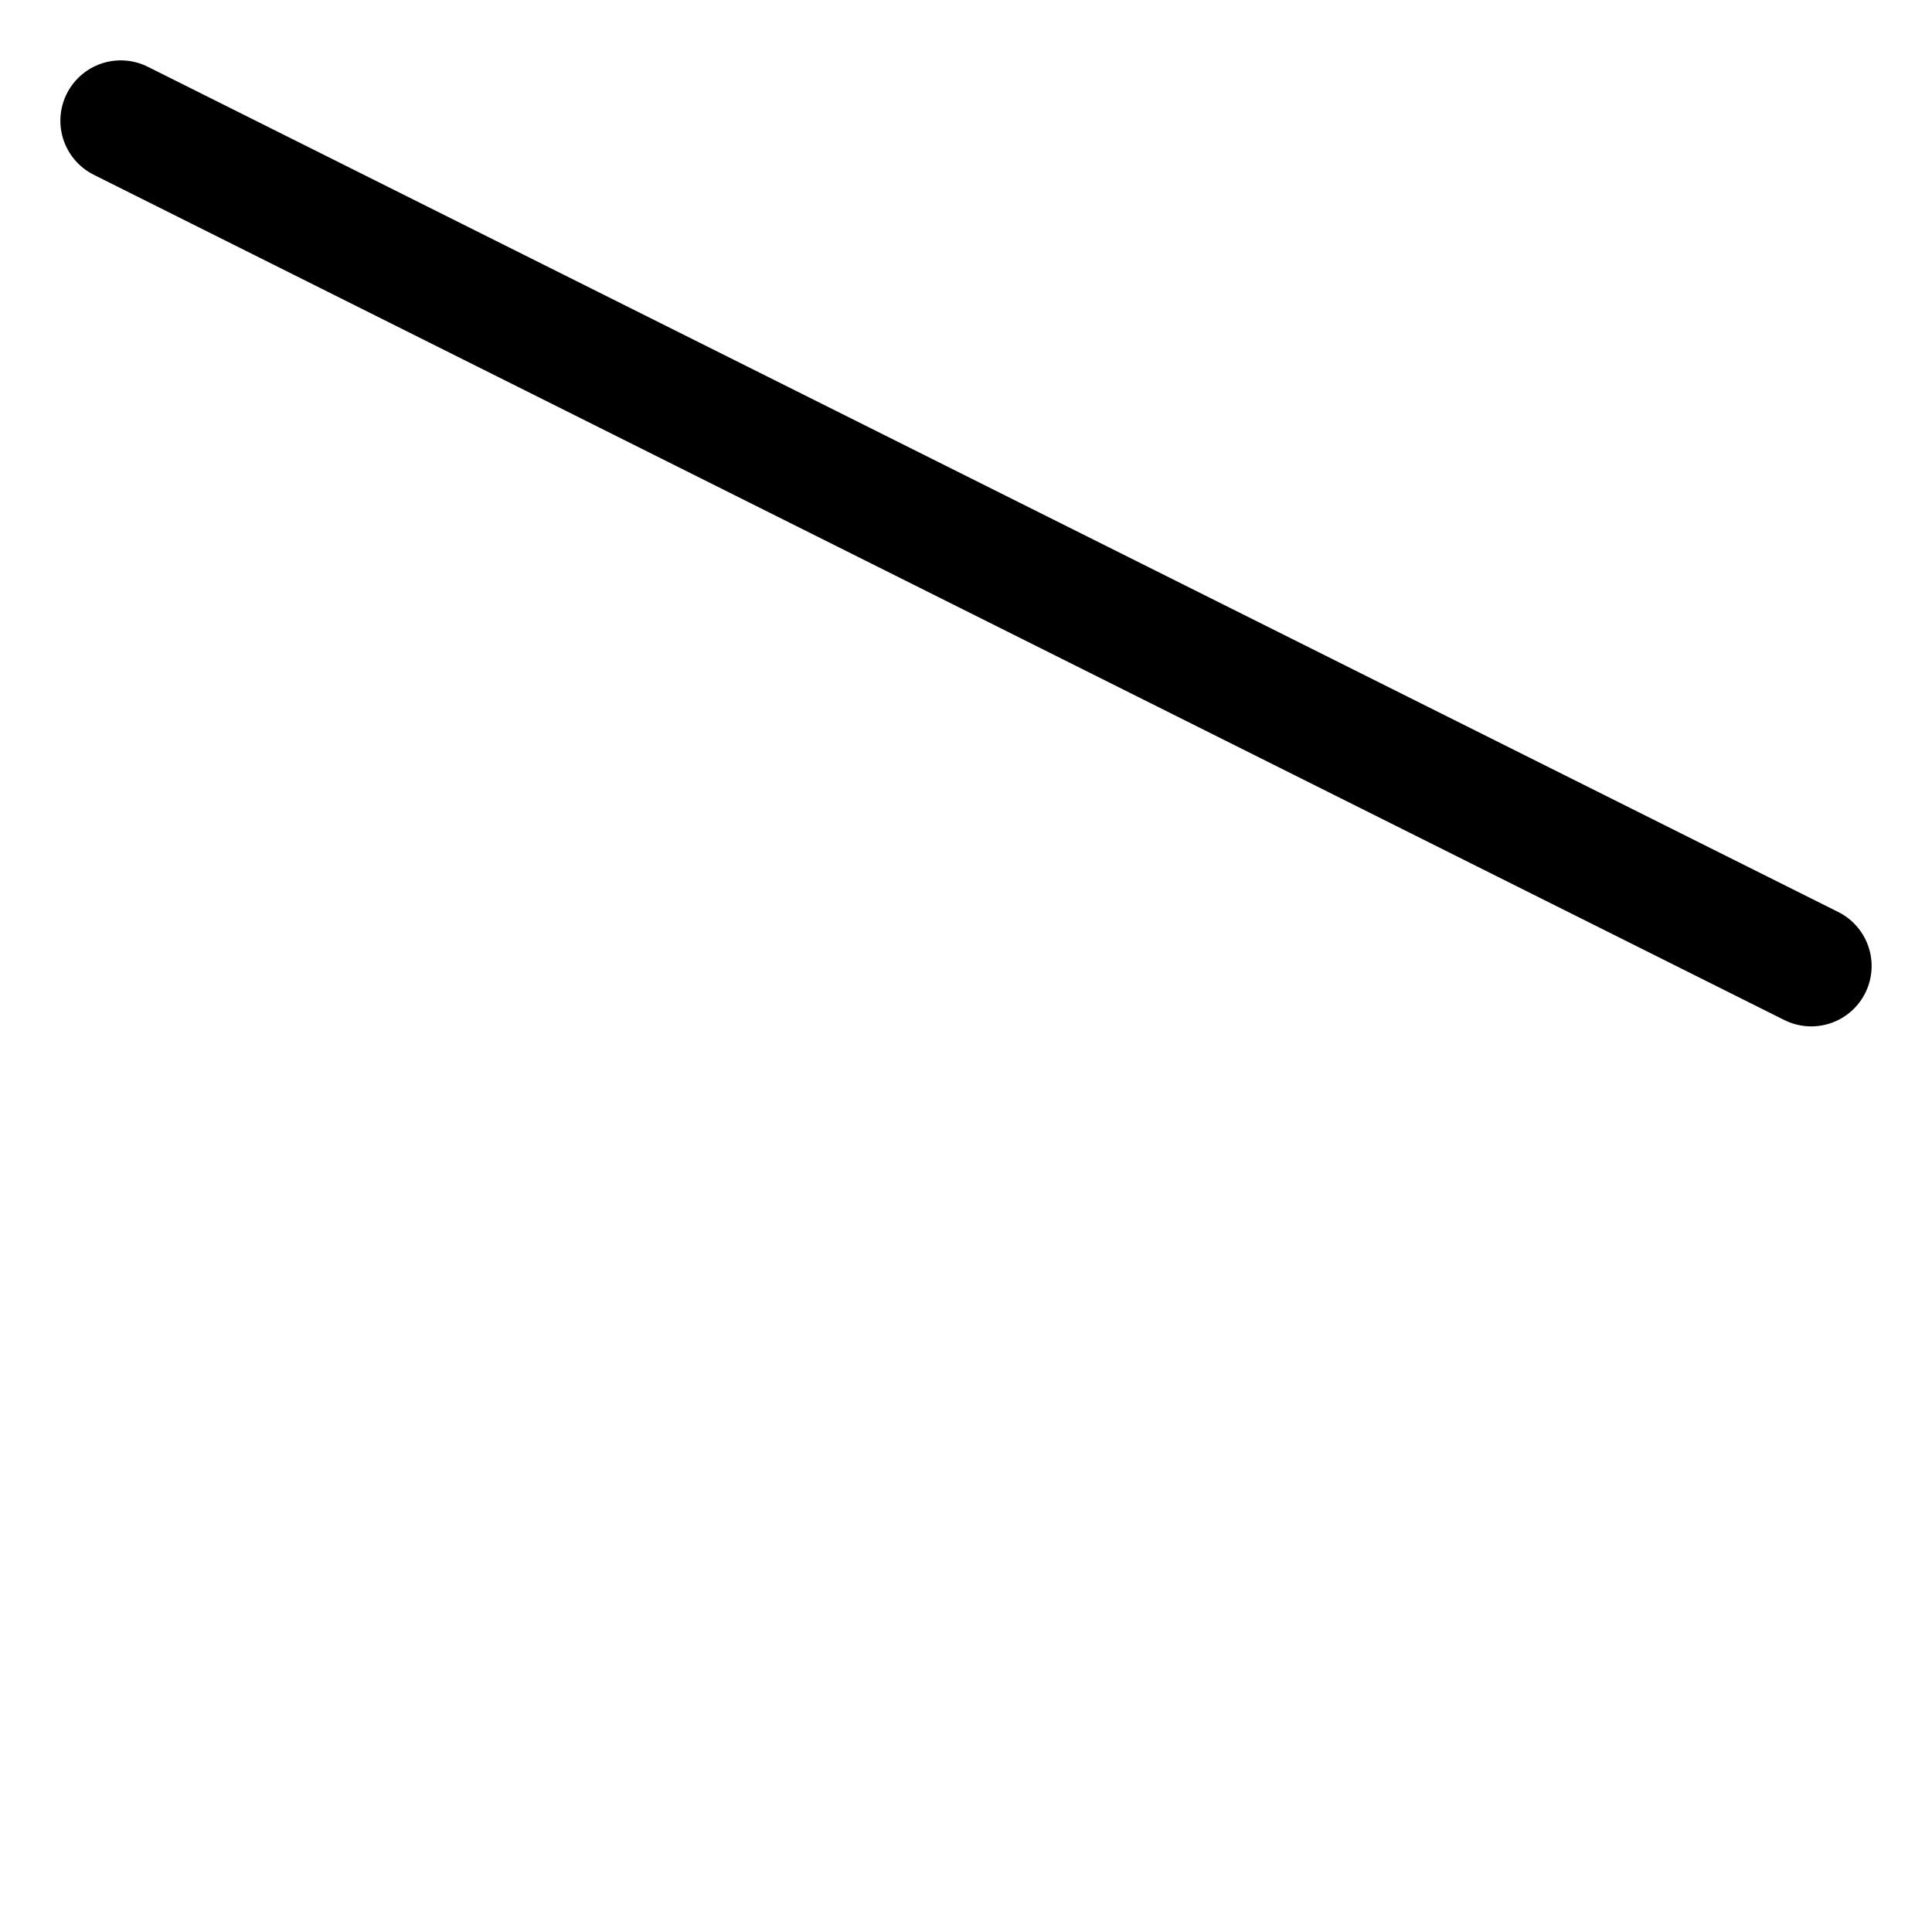
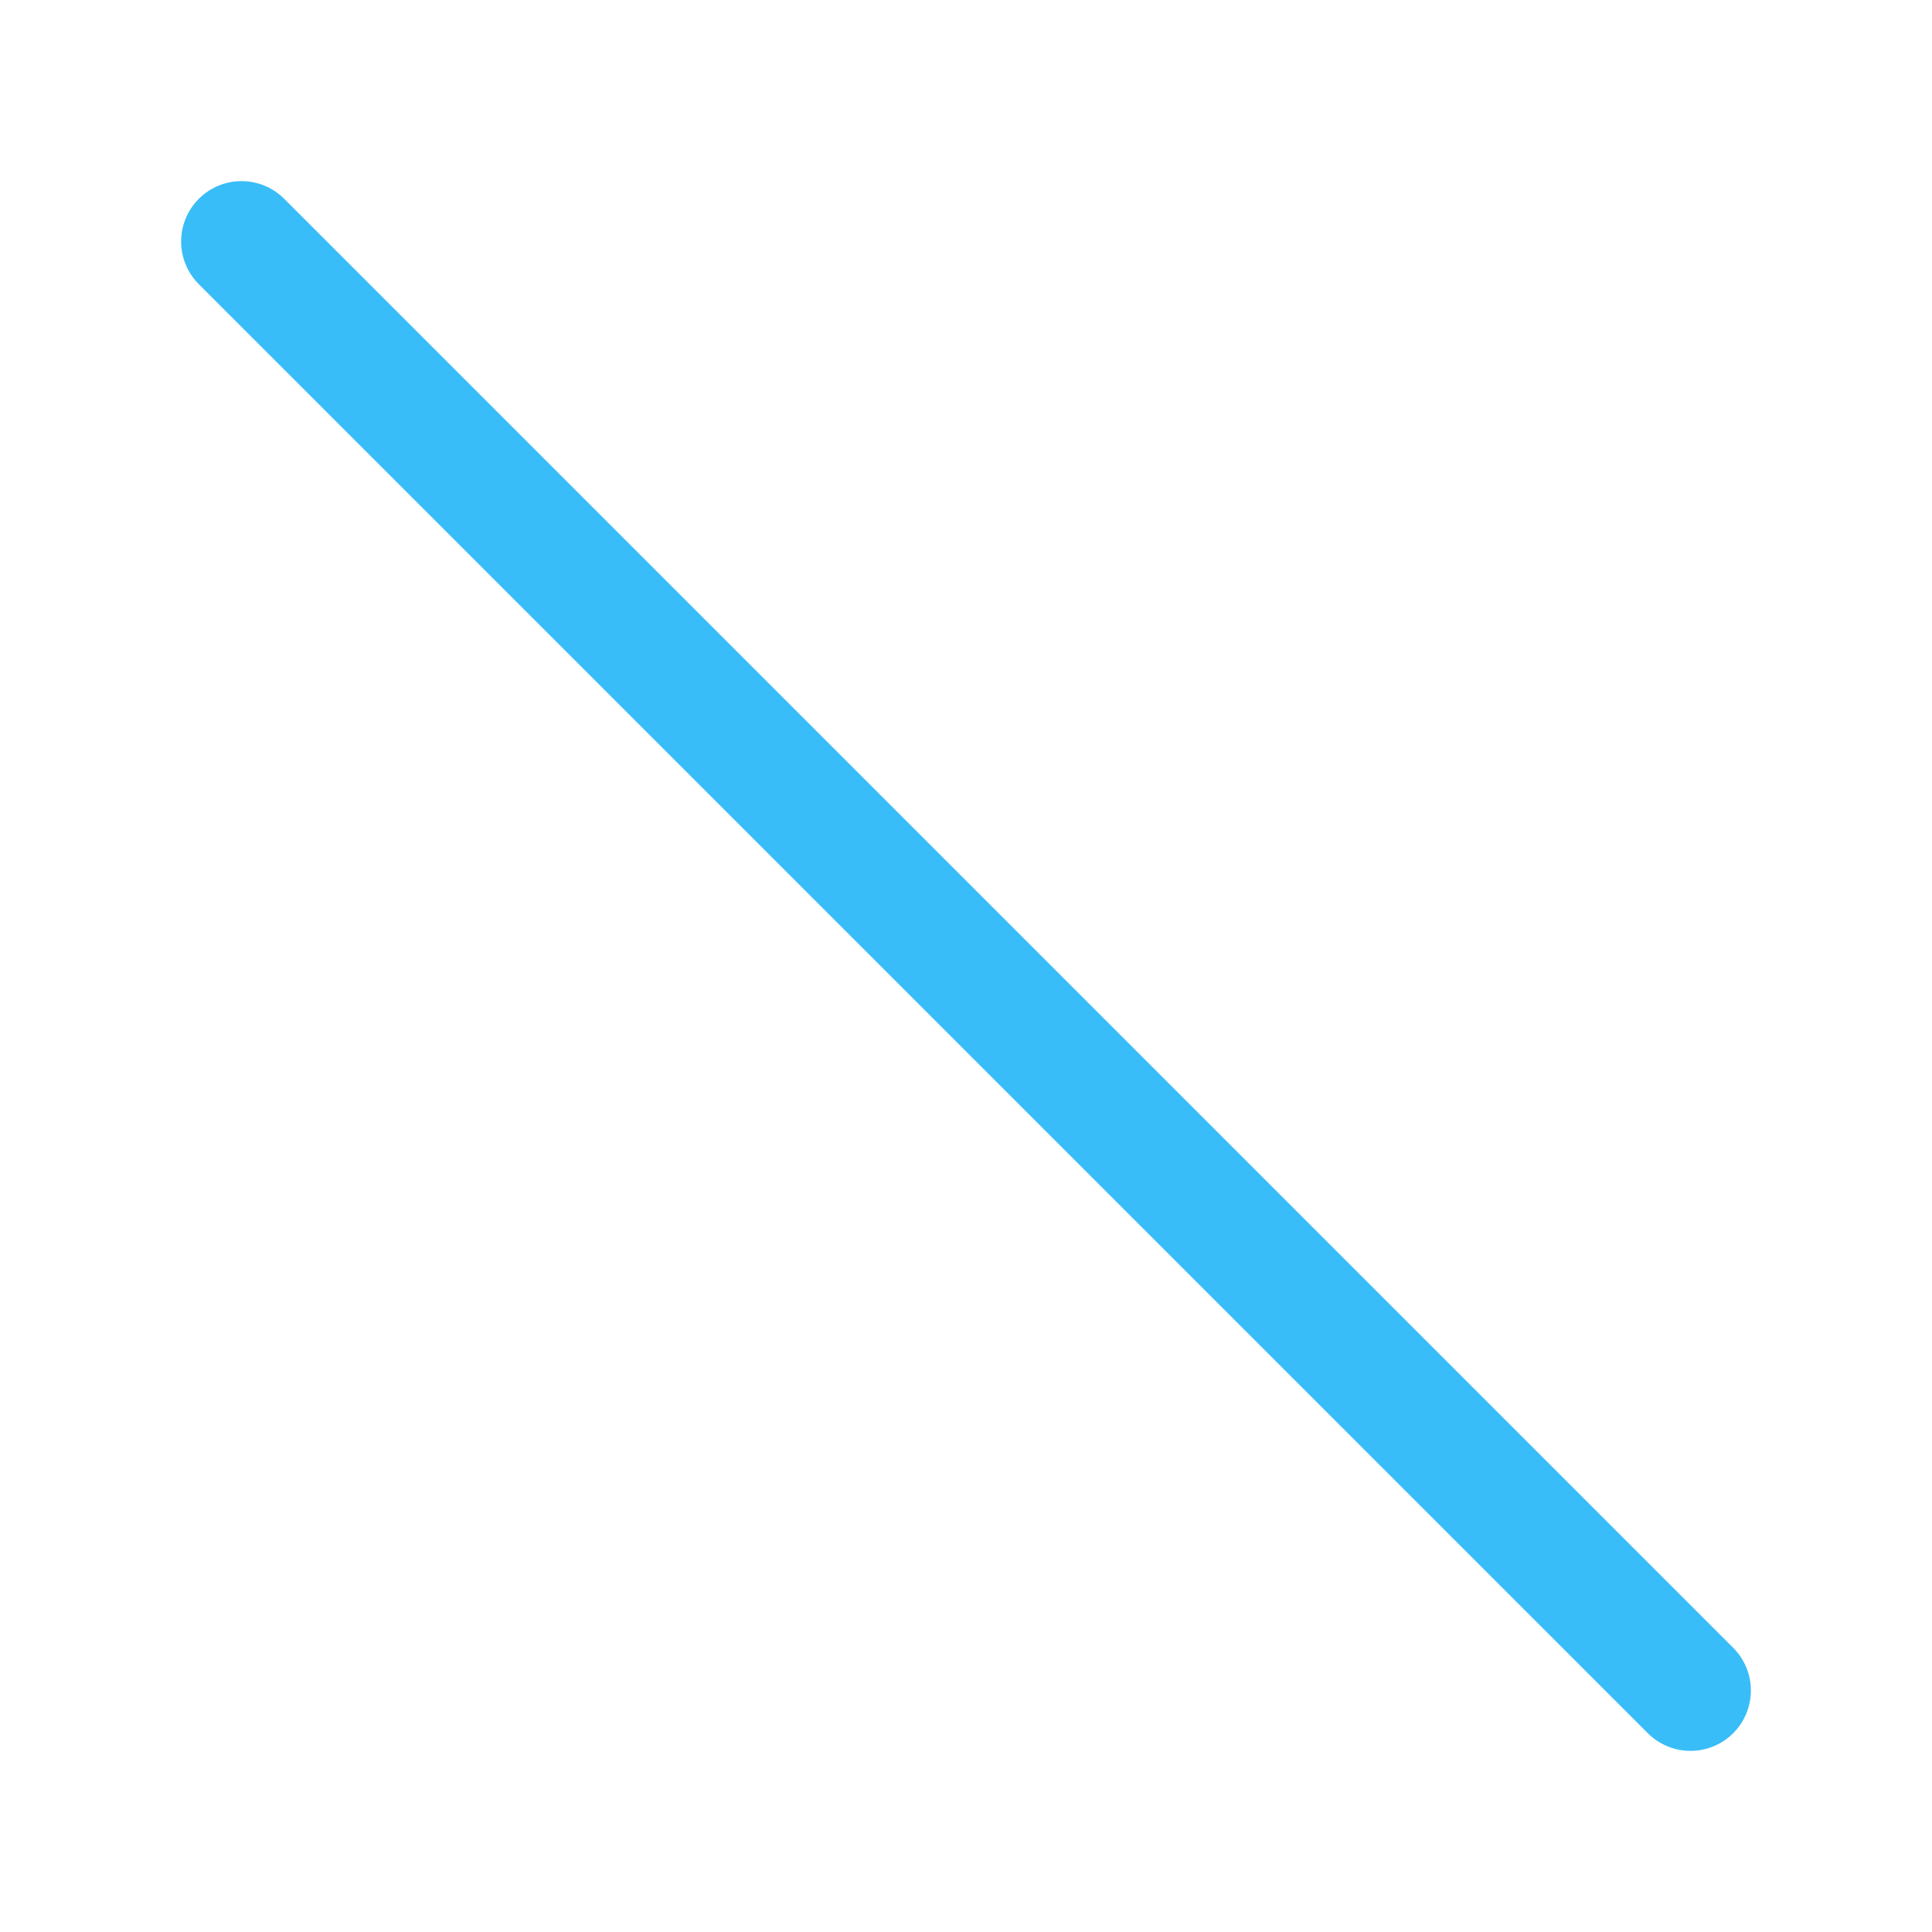
<svg xmlns="http://www.w3.org/2000/svg" id="pattern-direction-down" width="32" height="32" viewBox="0 0 32 32" fill="none">
-   <path d="M30 16 L2 2" stroke="currentColor" stroke-width="2" fill="none" stroke-linecap="round" stroke-linejoin="round" />
+   <style>
+     :root { color: #38bdf8; }
+   </style>
+   <path d="M4 4 L28 28" stroke="currentColor" stroke-width="2" fill="none" stroke-linecap="round" stroke-linejoin="round" />
</svg>
